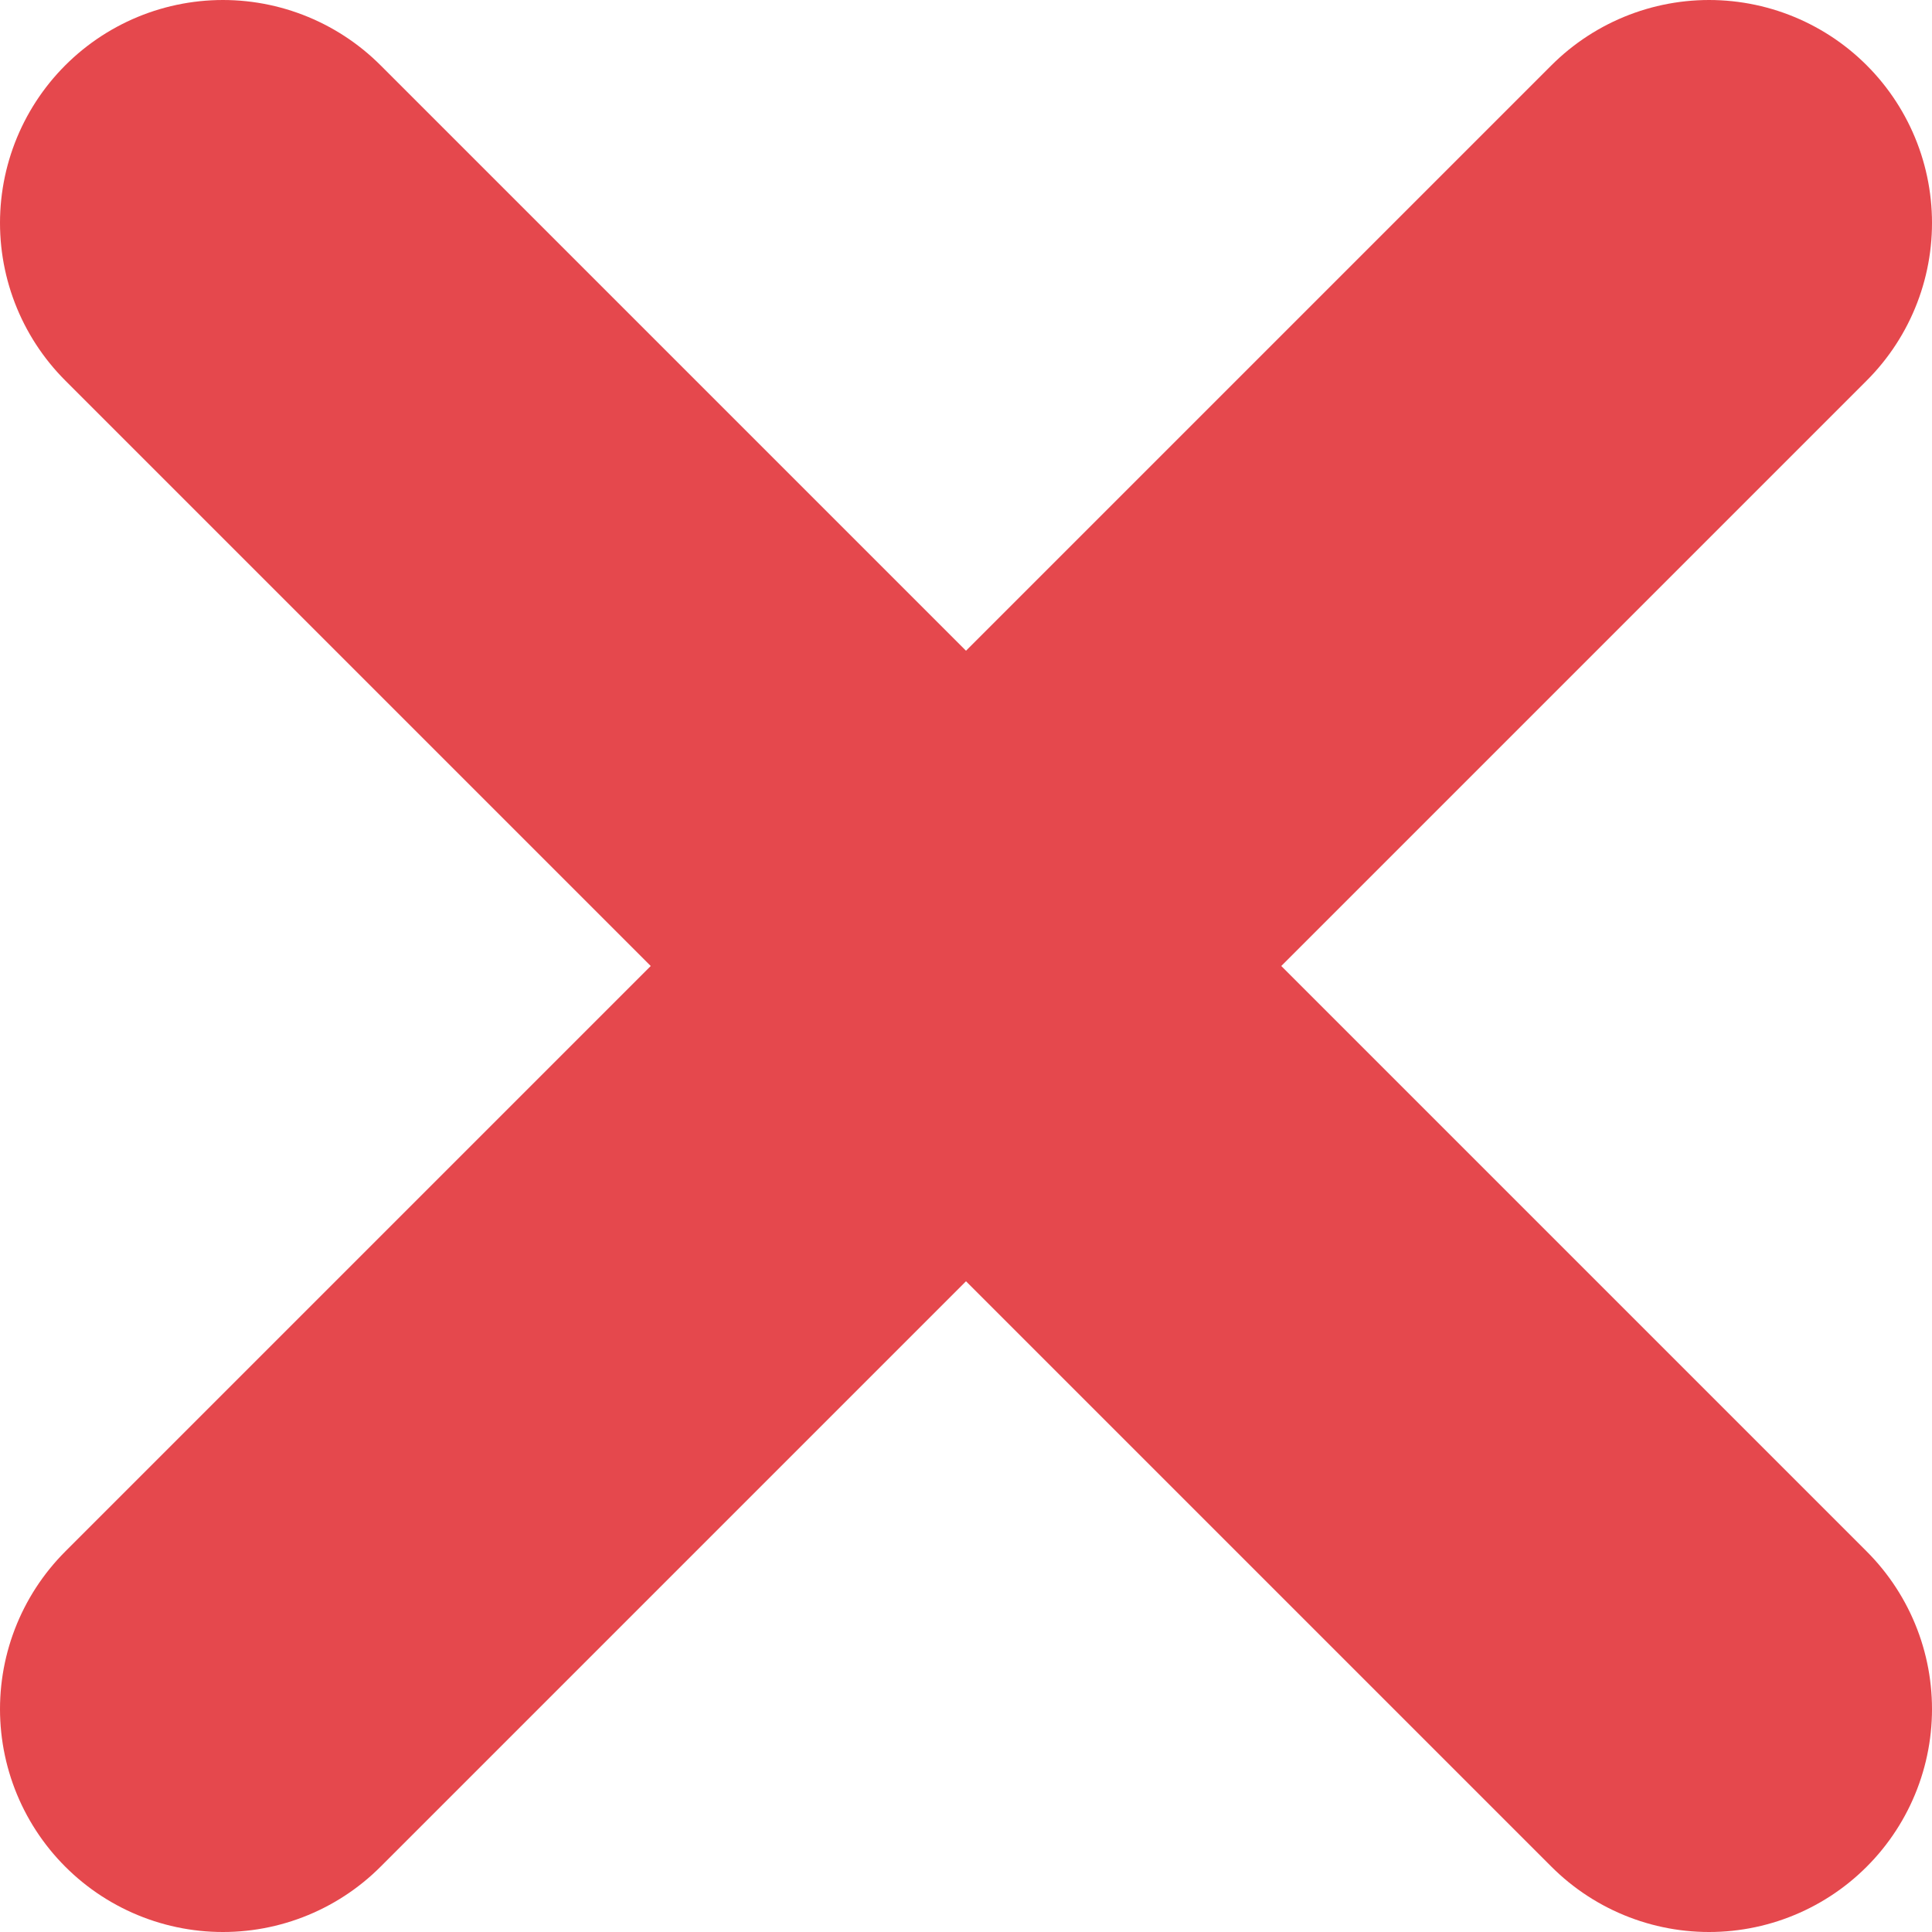
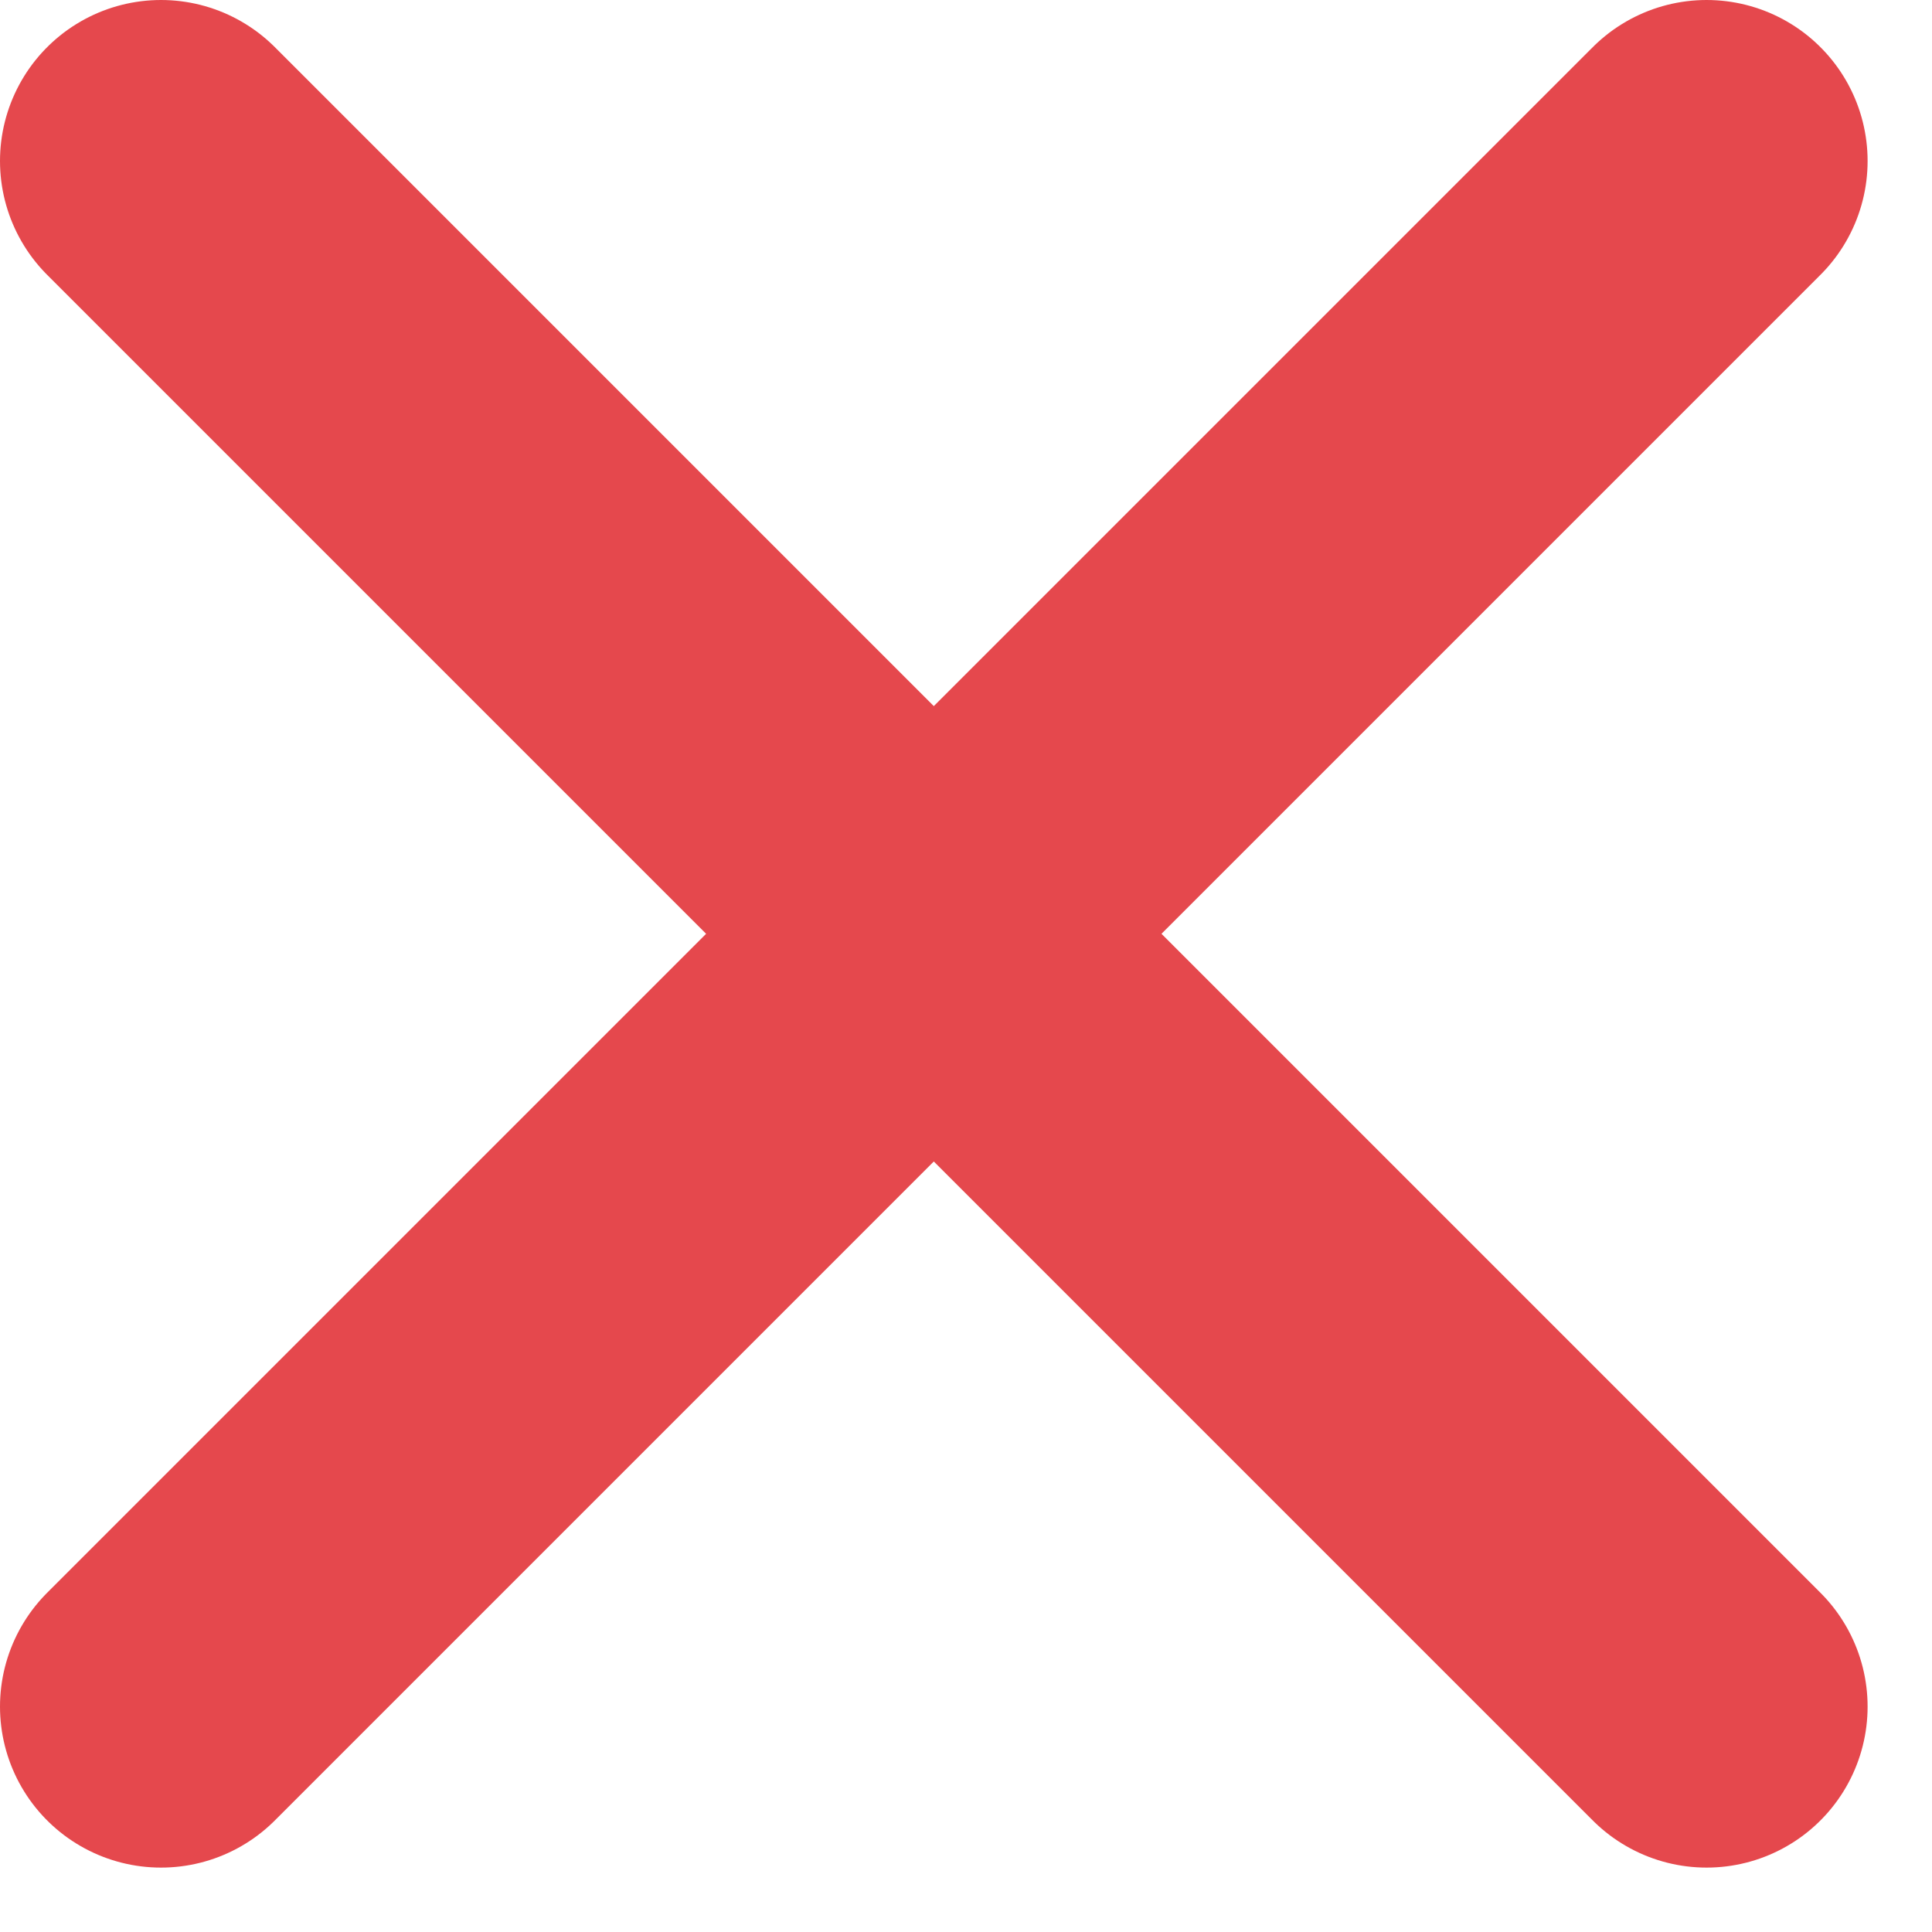
- <svg xmlns="http://www.w3.org/2000/svg" width="13" height="13" viewBox="0 0 13 13" fill="none">
-   <path d="M11.5 1.5L1.5 11.5M1.5 1.5L11.5 11.5" stroke="#E5484D" stroke-width="3" stroke-linecap="round" stroke-linejoin="round" />
+ <svg xmlns="http://www.w3.org/2000/svg" width="15" height="15" viewBox="0 0 15 15" fill="none">
+   <path d="M13.25 1.25L1.25 13.25M1.25 1.25L13.25 13.25" stroke="#E5484D" stroke-width="2.5" stroke-linecap="round" stroke-linejoin="round" />
</svg>
